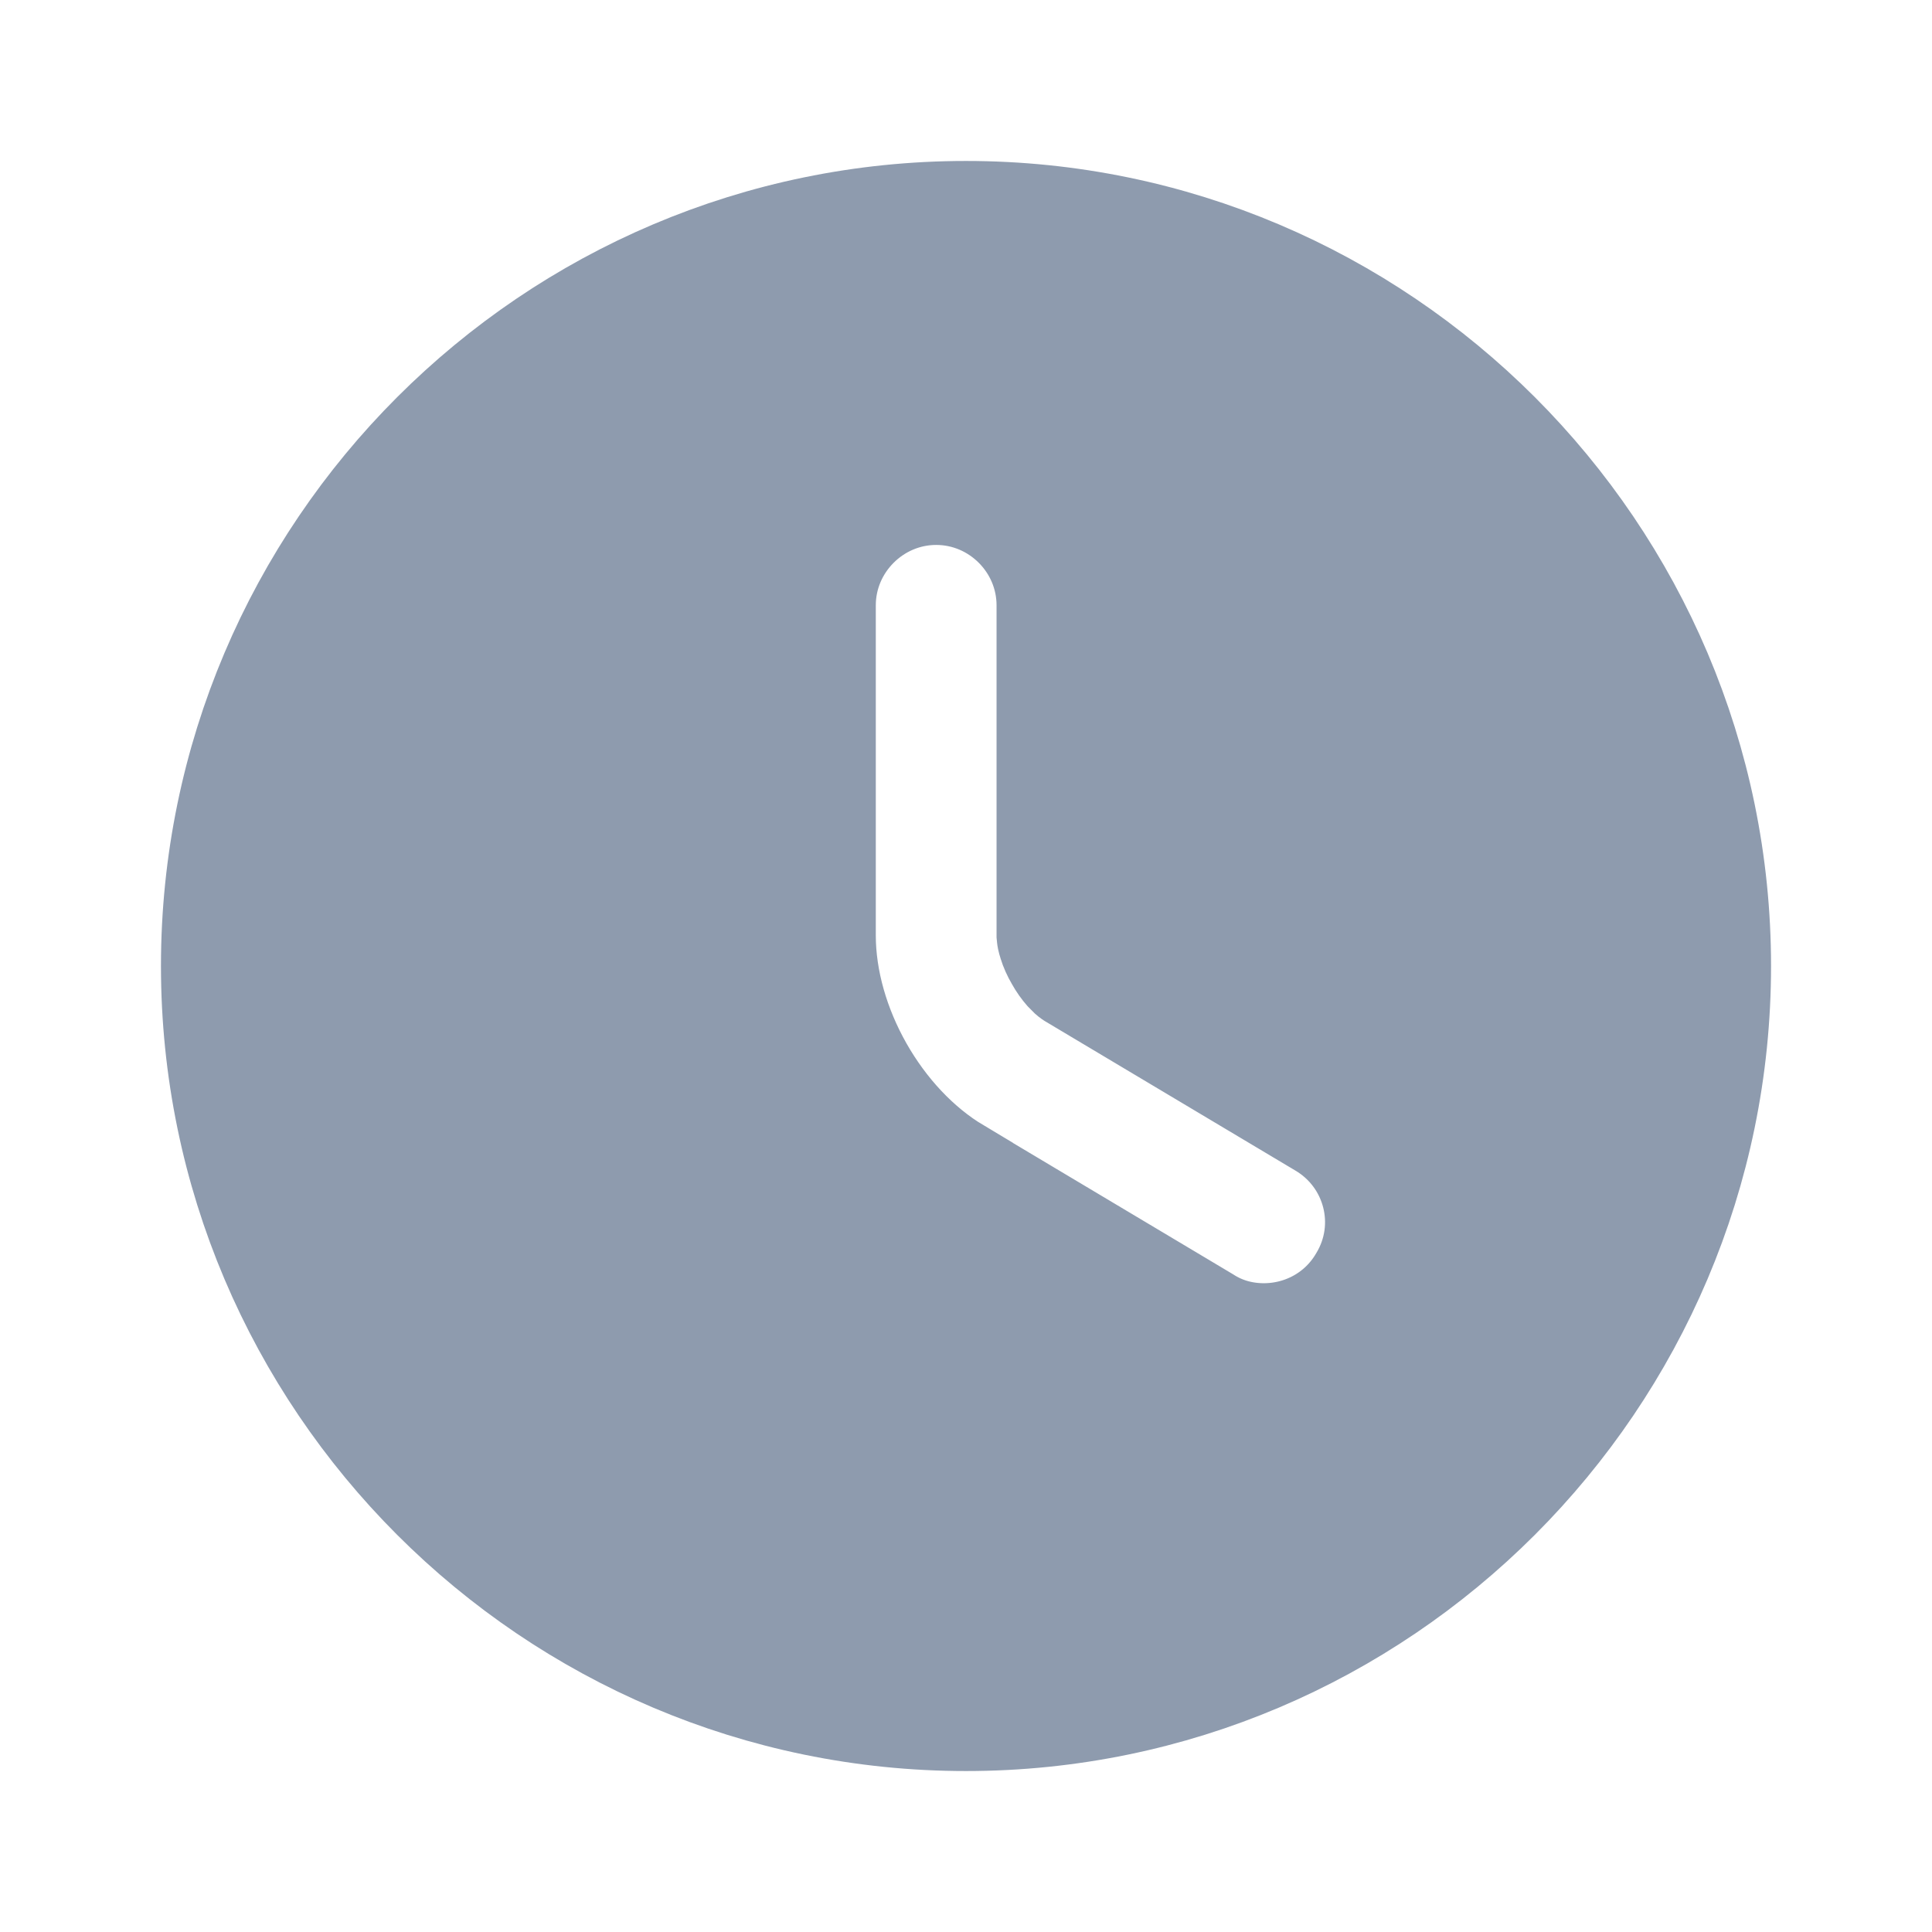
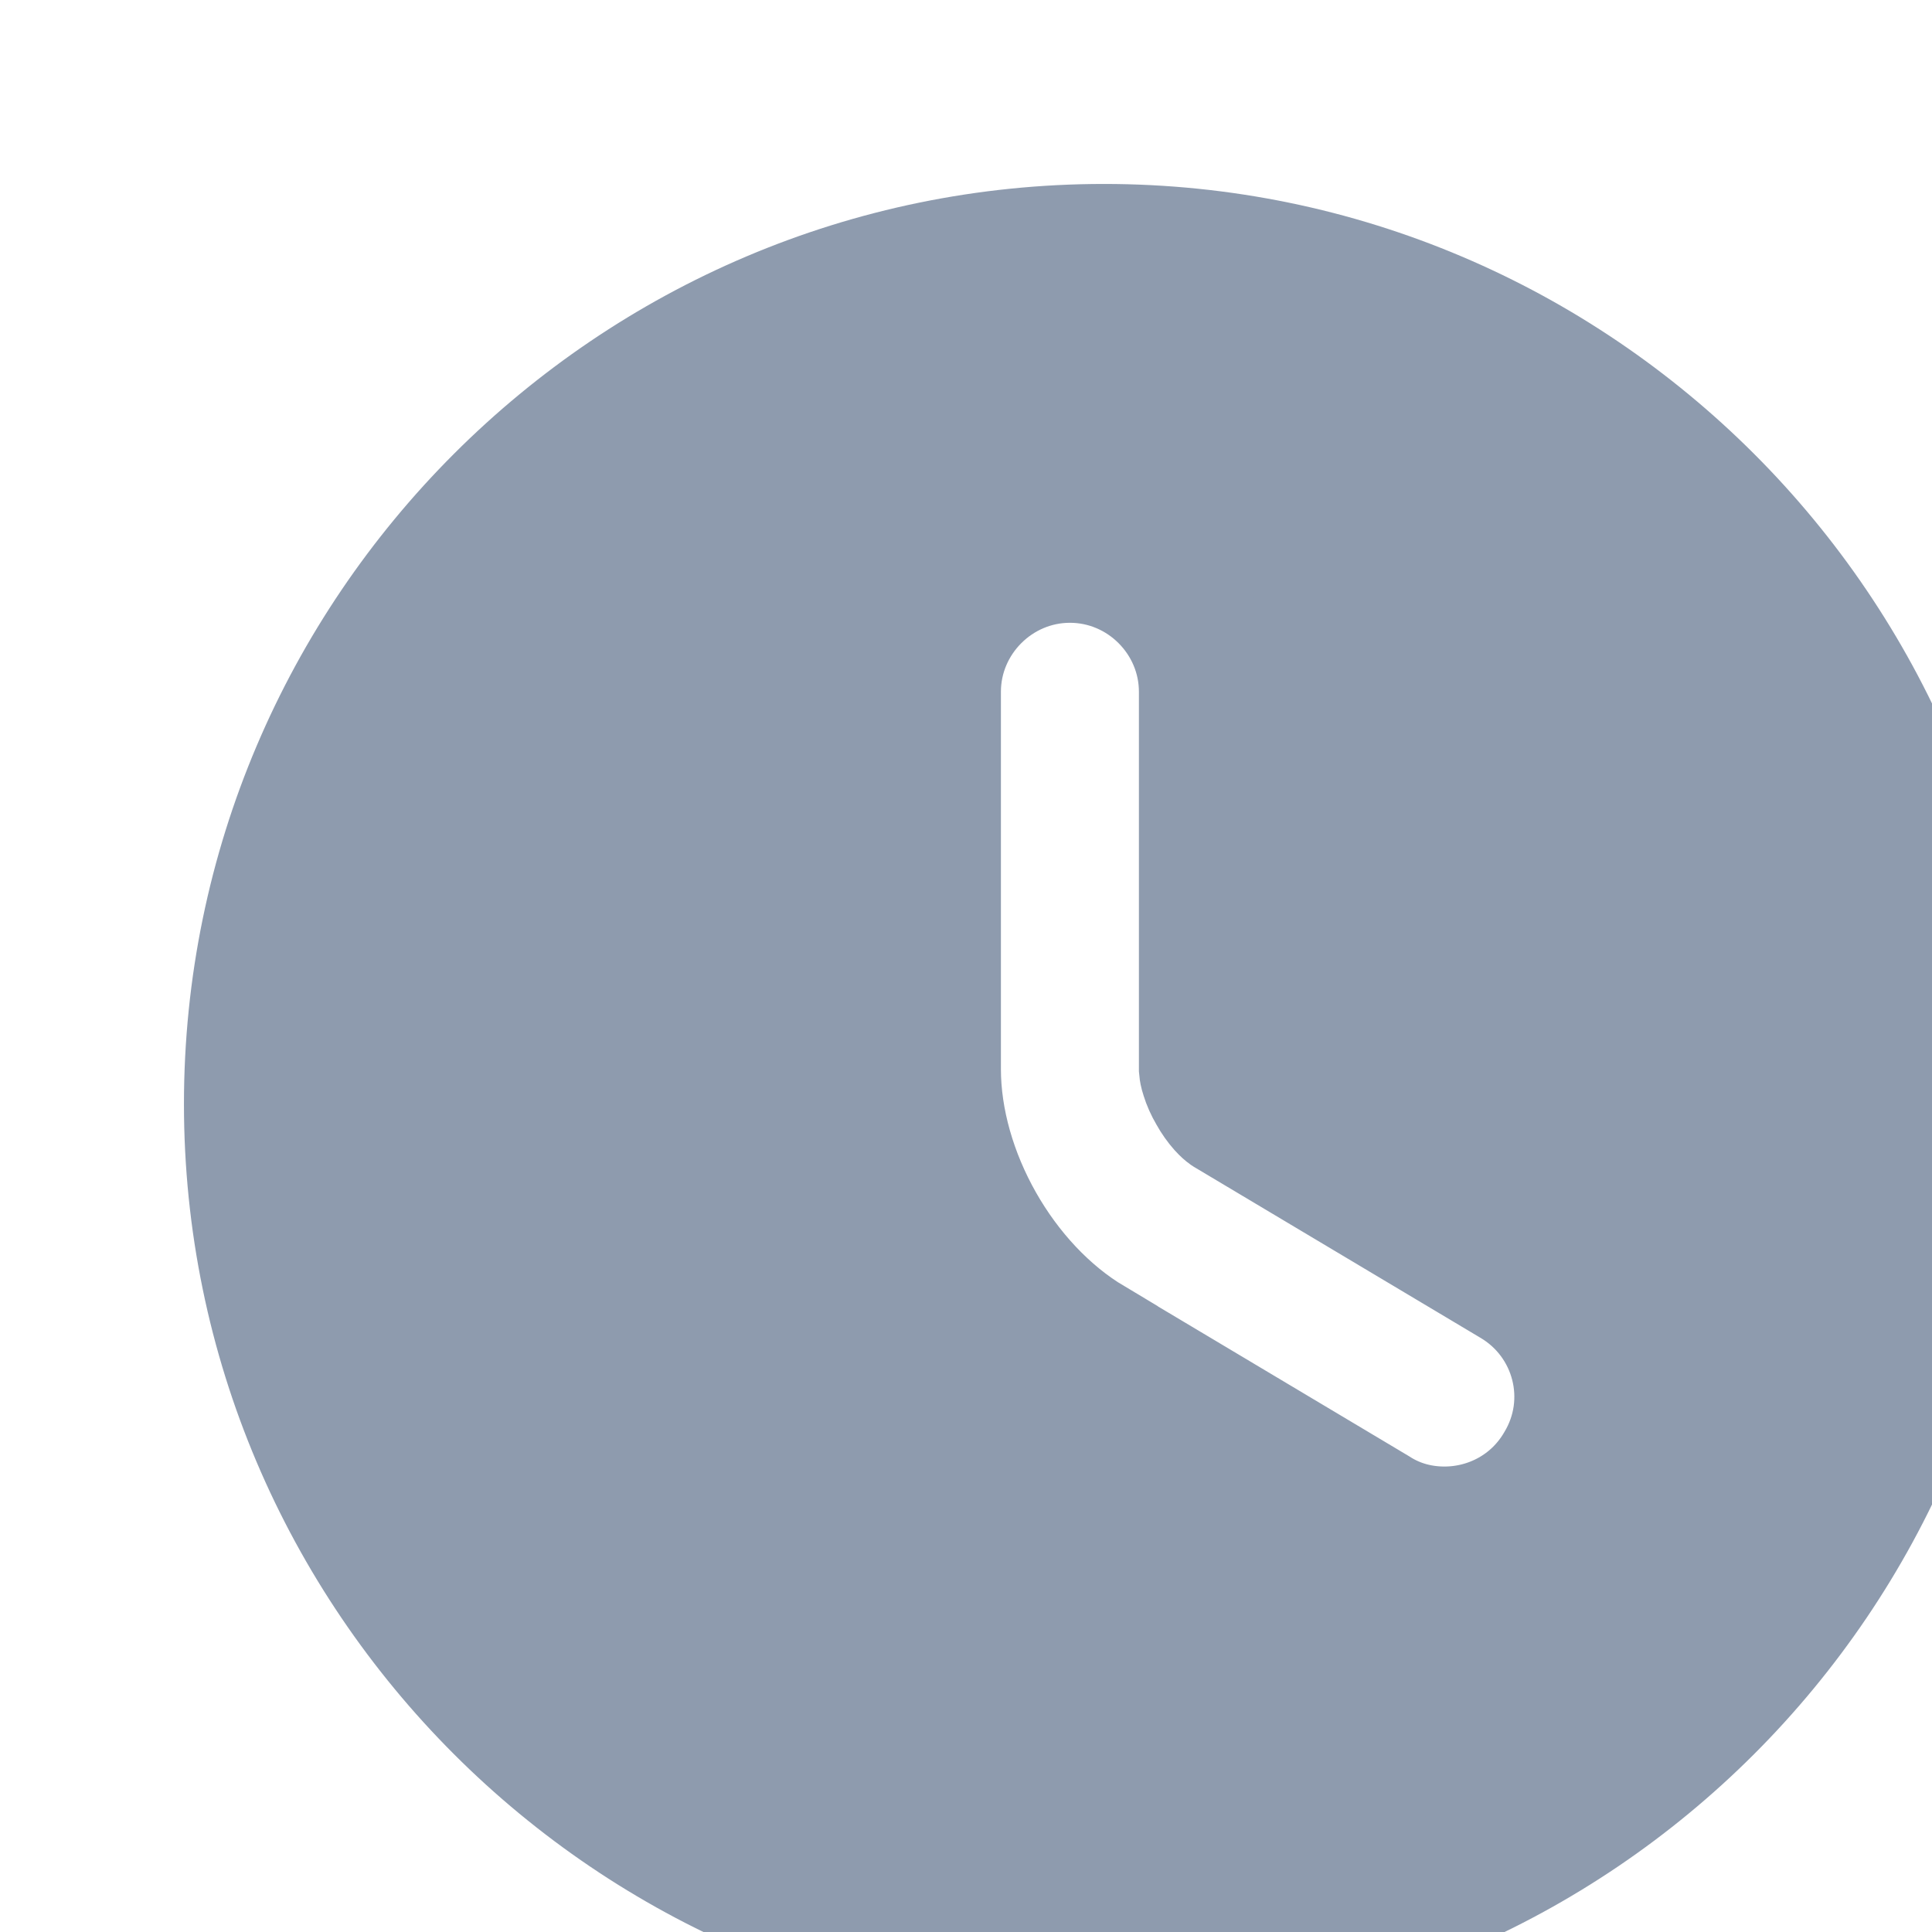
- <svg xmlns="http://www.w3.org/2000/svg" width="16" height="16" viewBox="0 0 16 16" fill="#8E9BAE">
+ <svg xmlns="http://www.w3.org/2000/svg" width="14" height="14" viewBox="0 0 14 14" fill="#8E9BAE">
  <path d="M7.89 9.749L7.89 9.75L9.948 10.978C10.121 11.089 10.304 11.127 10.467 11.127C10.805 11.127 11.14 10.957 11.329 10.636C11.619 10.157 11.457 9.543 10.981 9.263L8.916 8.031L8.916 8.031L8.913 8.029C8.913 8.029 8.913 8.029 8.913 8.029C8.913 8.029 8.902 8.021 8.883 8C8.861 7.975 8.836 7.941 8.814 7.901C8.791 7.862 8.774 7.823 8.764 7.79C8.754 7.76 8.753 7.746 8.753 7.746C8.753 7.746 8.753 7.746 8.753 7.746V5.013C8.753 4.464 8.303 4.013 7.753 4.013C7.204 4.013 6.753 4.464 6.753 5.013V7.747C6.753 8.516 7.225 9.352 7.89 9.749ZM1.833 8C1.833 4.603 4.603 1.833 8 1.833C11.397 1.833 14.167 4.603 14.167 8C14.167 11.397 11.397 14.167 8 14.167C4.603 14.167 1.833 11.397 1.833 8Z" stroke="#8E9BAE" />
</svg>
